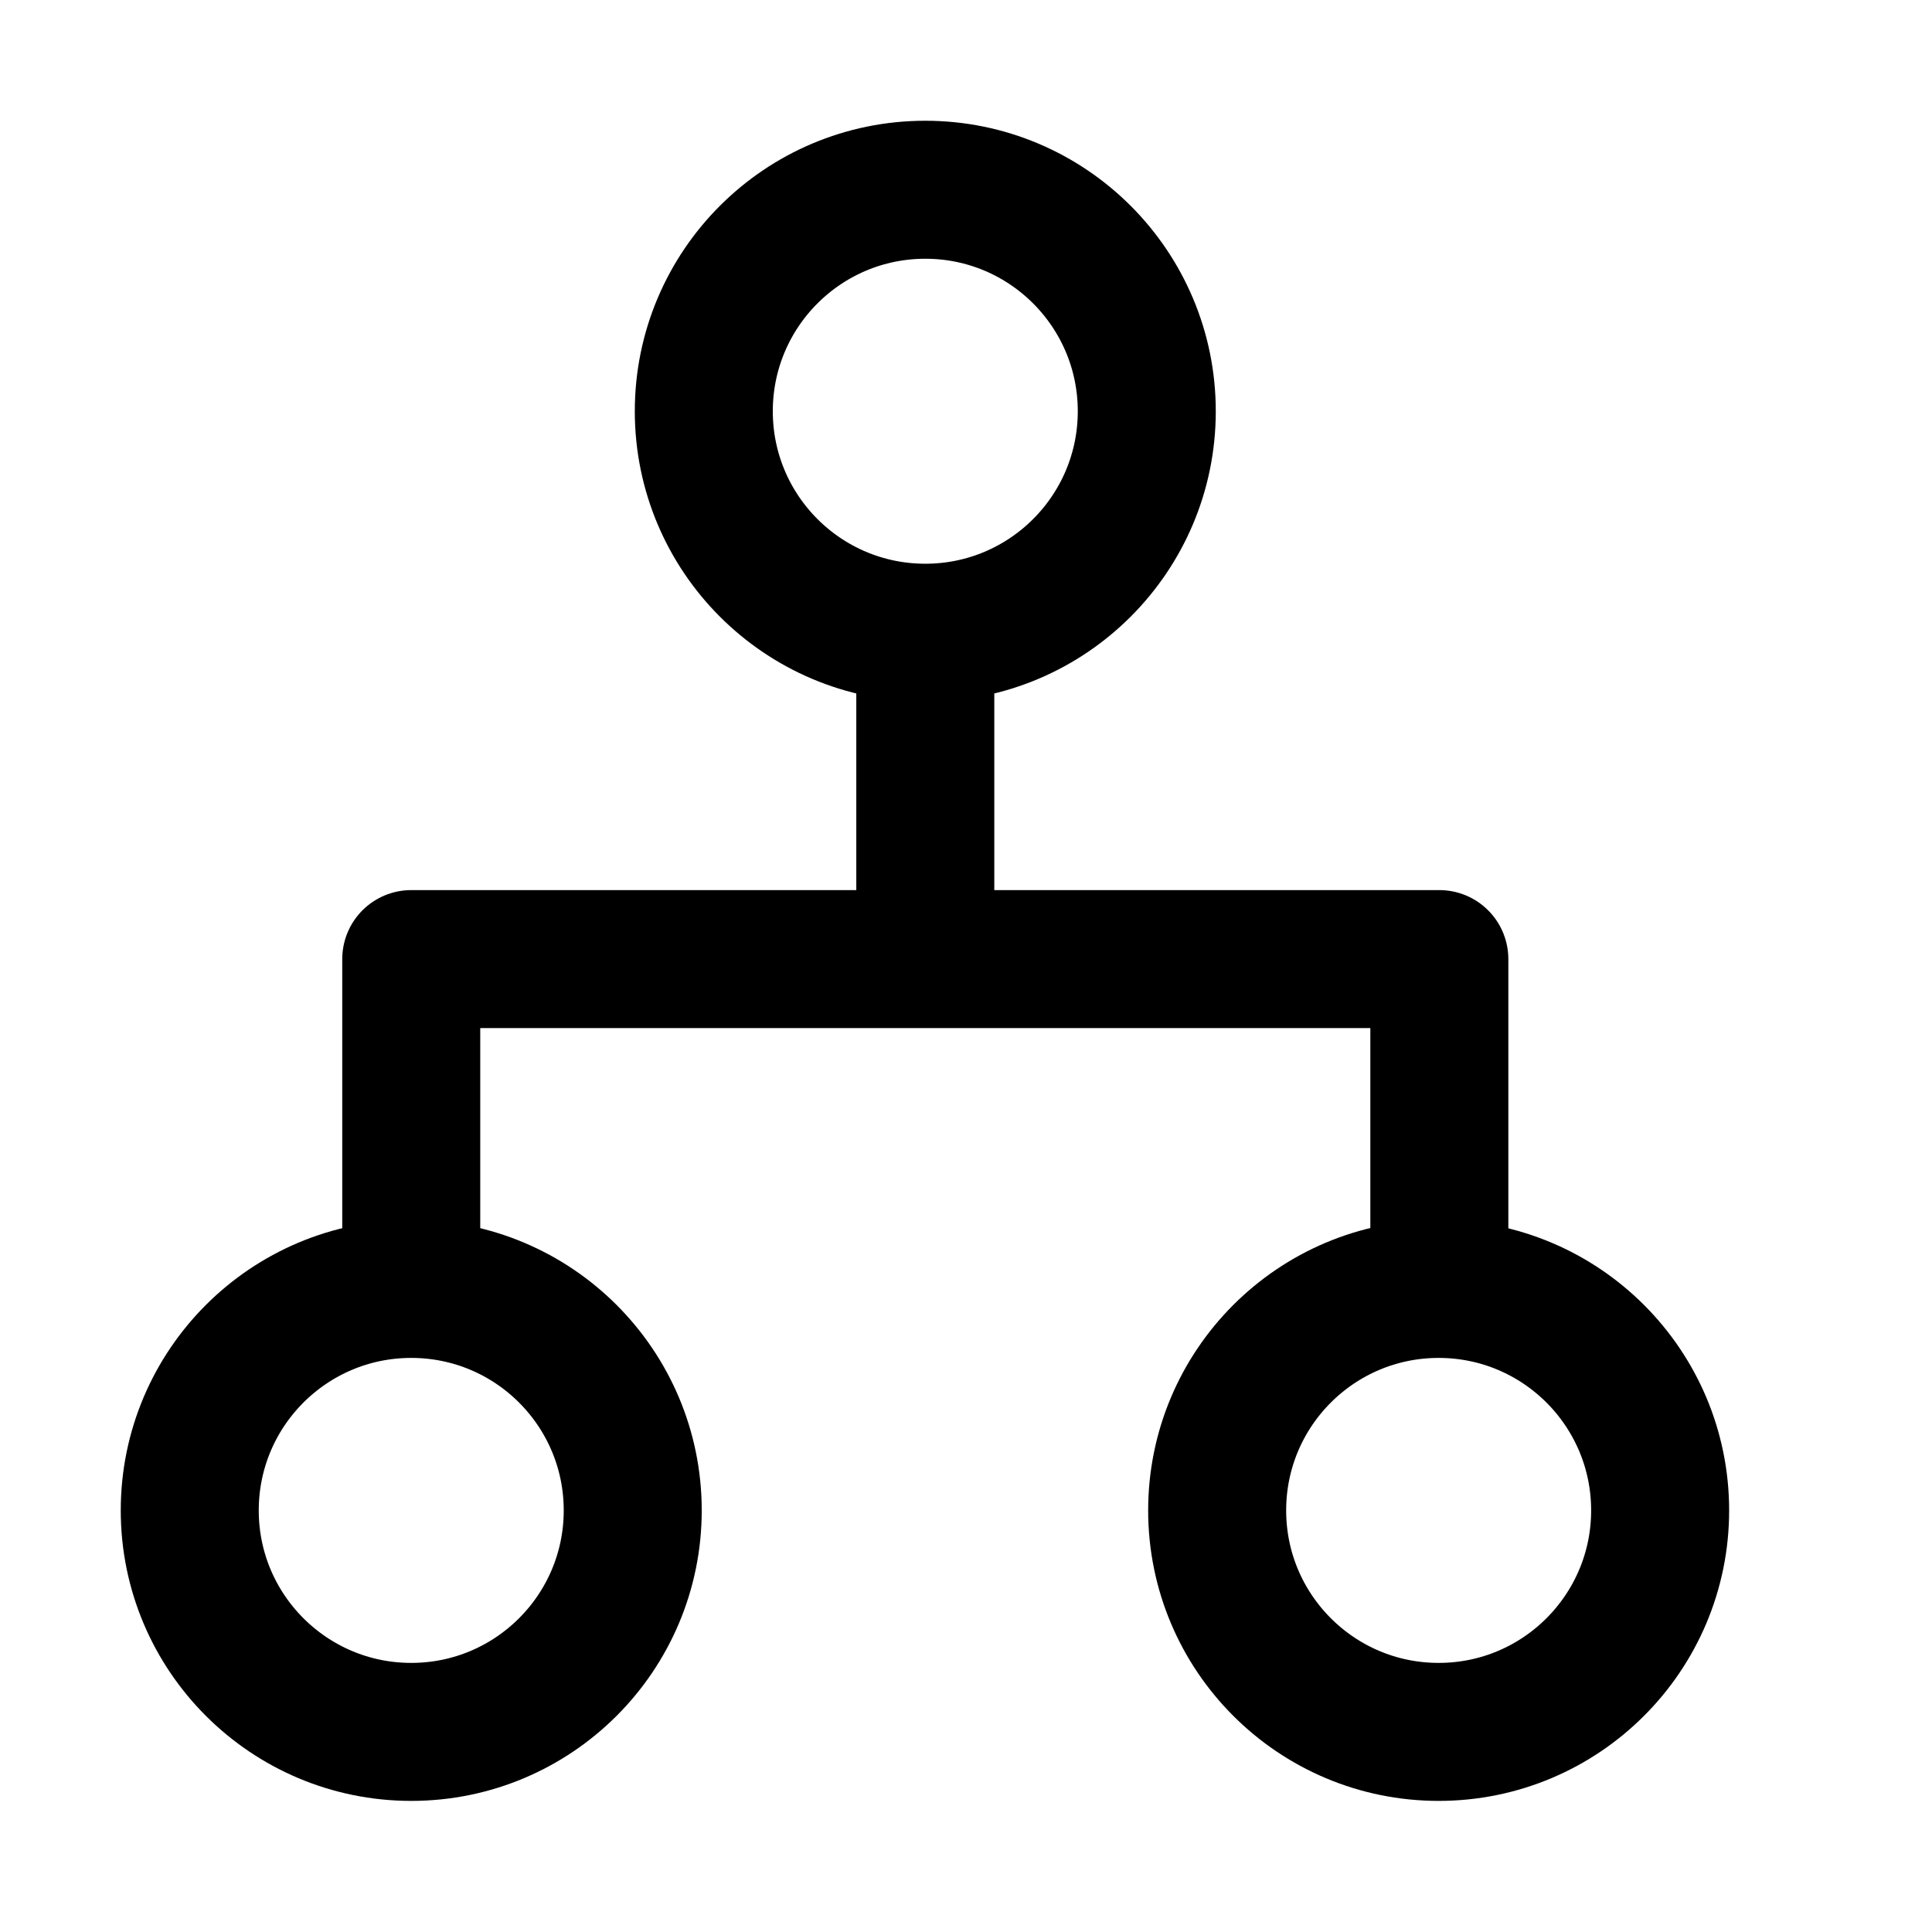
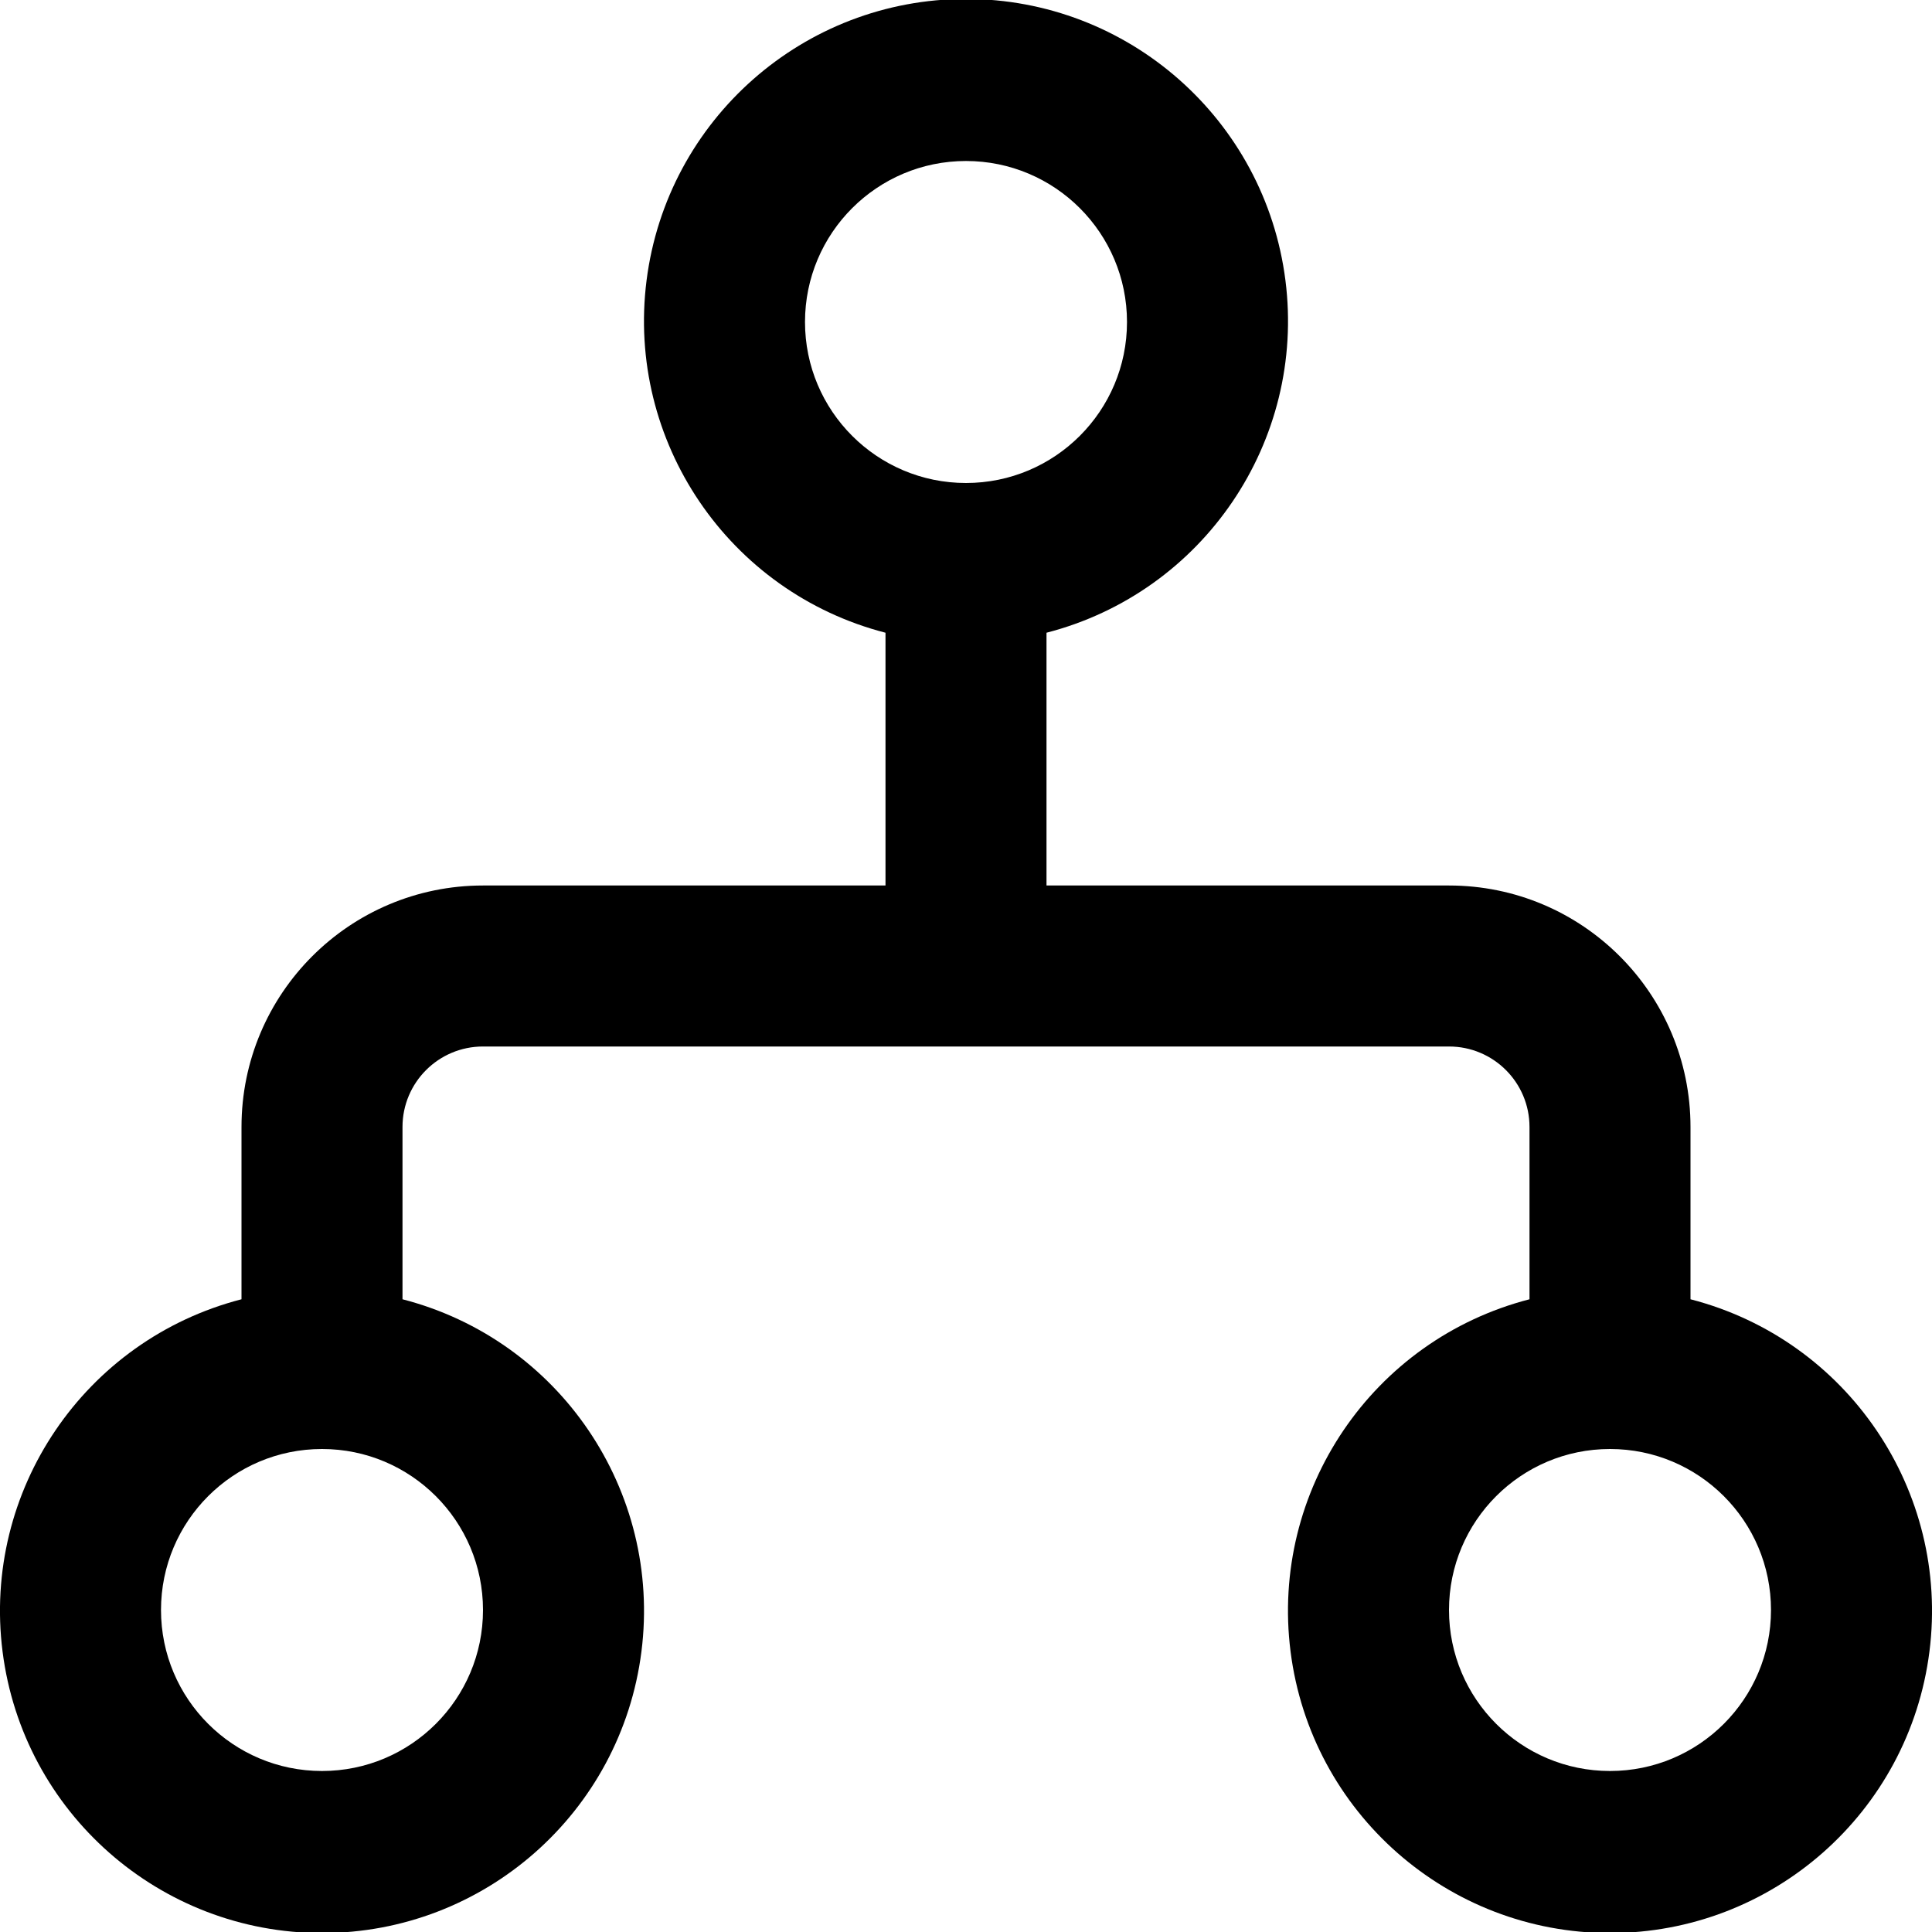
- <svg xmlns="http://www.w3.org/2000/svg" width="28" height="28" viewBox="0 0 28 28">
-   <g fill="none" fill-rule="evenodd" stroke="currentColor" stroke-linecap="round" stroke-linejoin="round" stroke-width="2" transform="translate(2 2)">
-     <circle cx="11.41" cy="3.96" r="3.21" />
-     <circle cx="18.85" cy="19.89" r="3.21" />
-     <circle cx="3.96" cy="19.89" r="3.21" />
-     <path d="M11.41 11.61V7.18M18.86 16.32V11.9H3.96v4.42" />
-   </g>
+ <svg xmlns="http://www.w3.org/2000/svg" width="24" height="24" viewBox="0 0 24 24">
+   <path d="M21,16.14V14a3,3,0,0,0-3-3H13V7.86a4,4,0,1,0-2,0V11H6a3,3,0,0,0-3,3v2.14a4,4,0,1,0,2,0V14a1,1,0,0,1,1-1H18a1,1,0,0,1,1,1v2.14a4,4,0,1,0,2,0ZM10,4a2,2,0,1,1,2,2A2,2,0,0,1,10,4ZM6,20a2,2,0,1,1-2-2A2,2,0,0,1,6,20Zm14,2a2,2,0,1,1,2-2A2,2,0,0,1,20,22Z" fill="currentColor" />
</svg>
